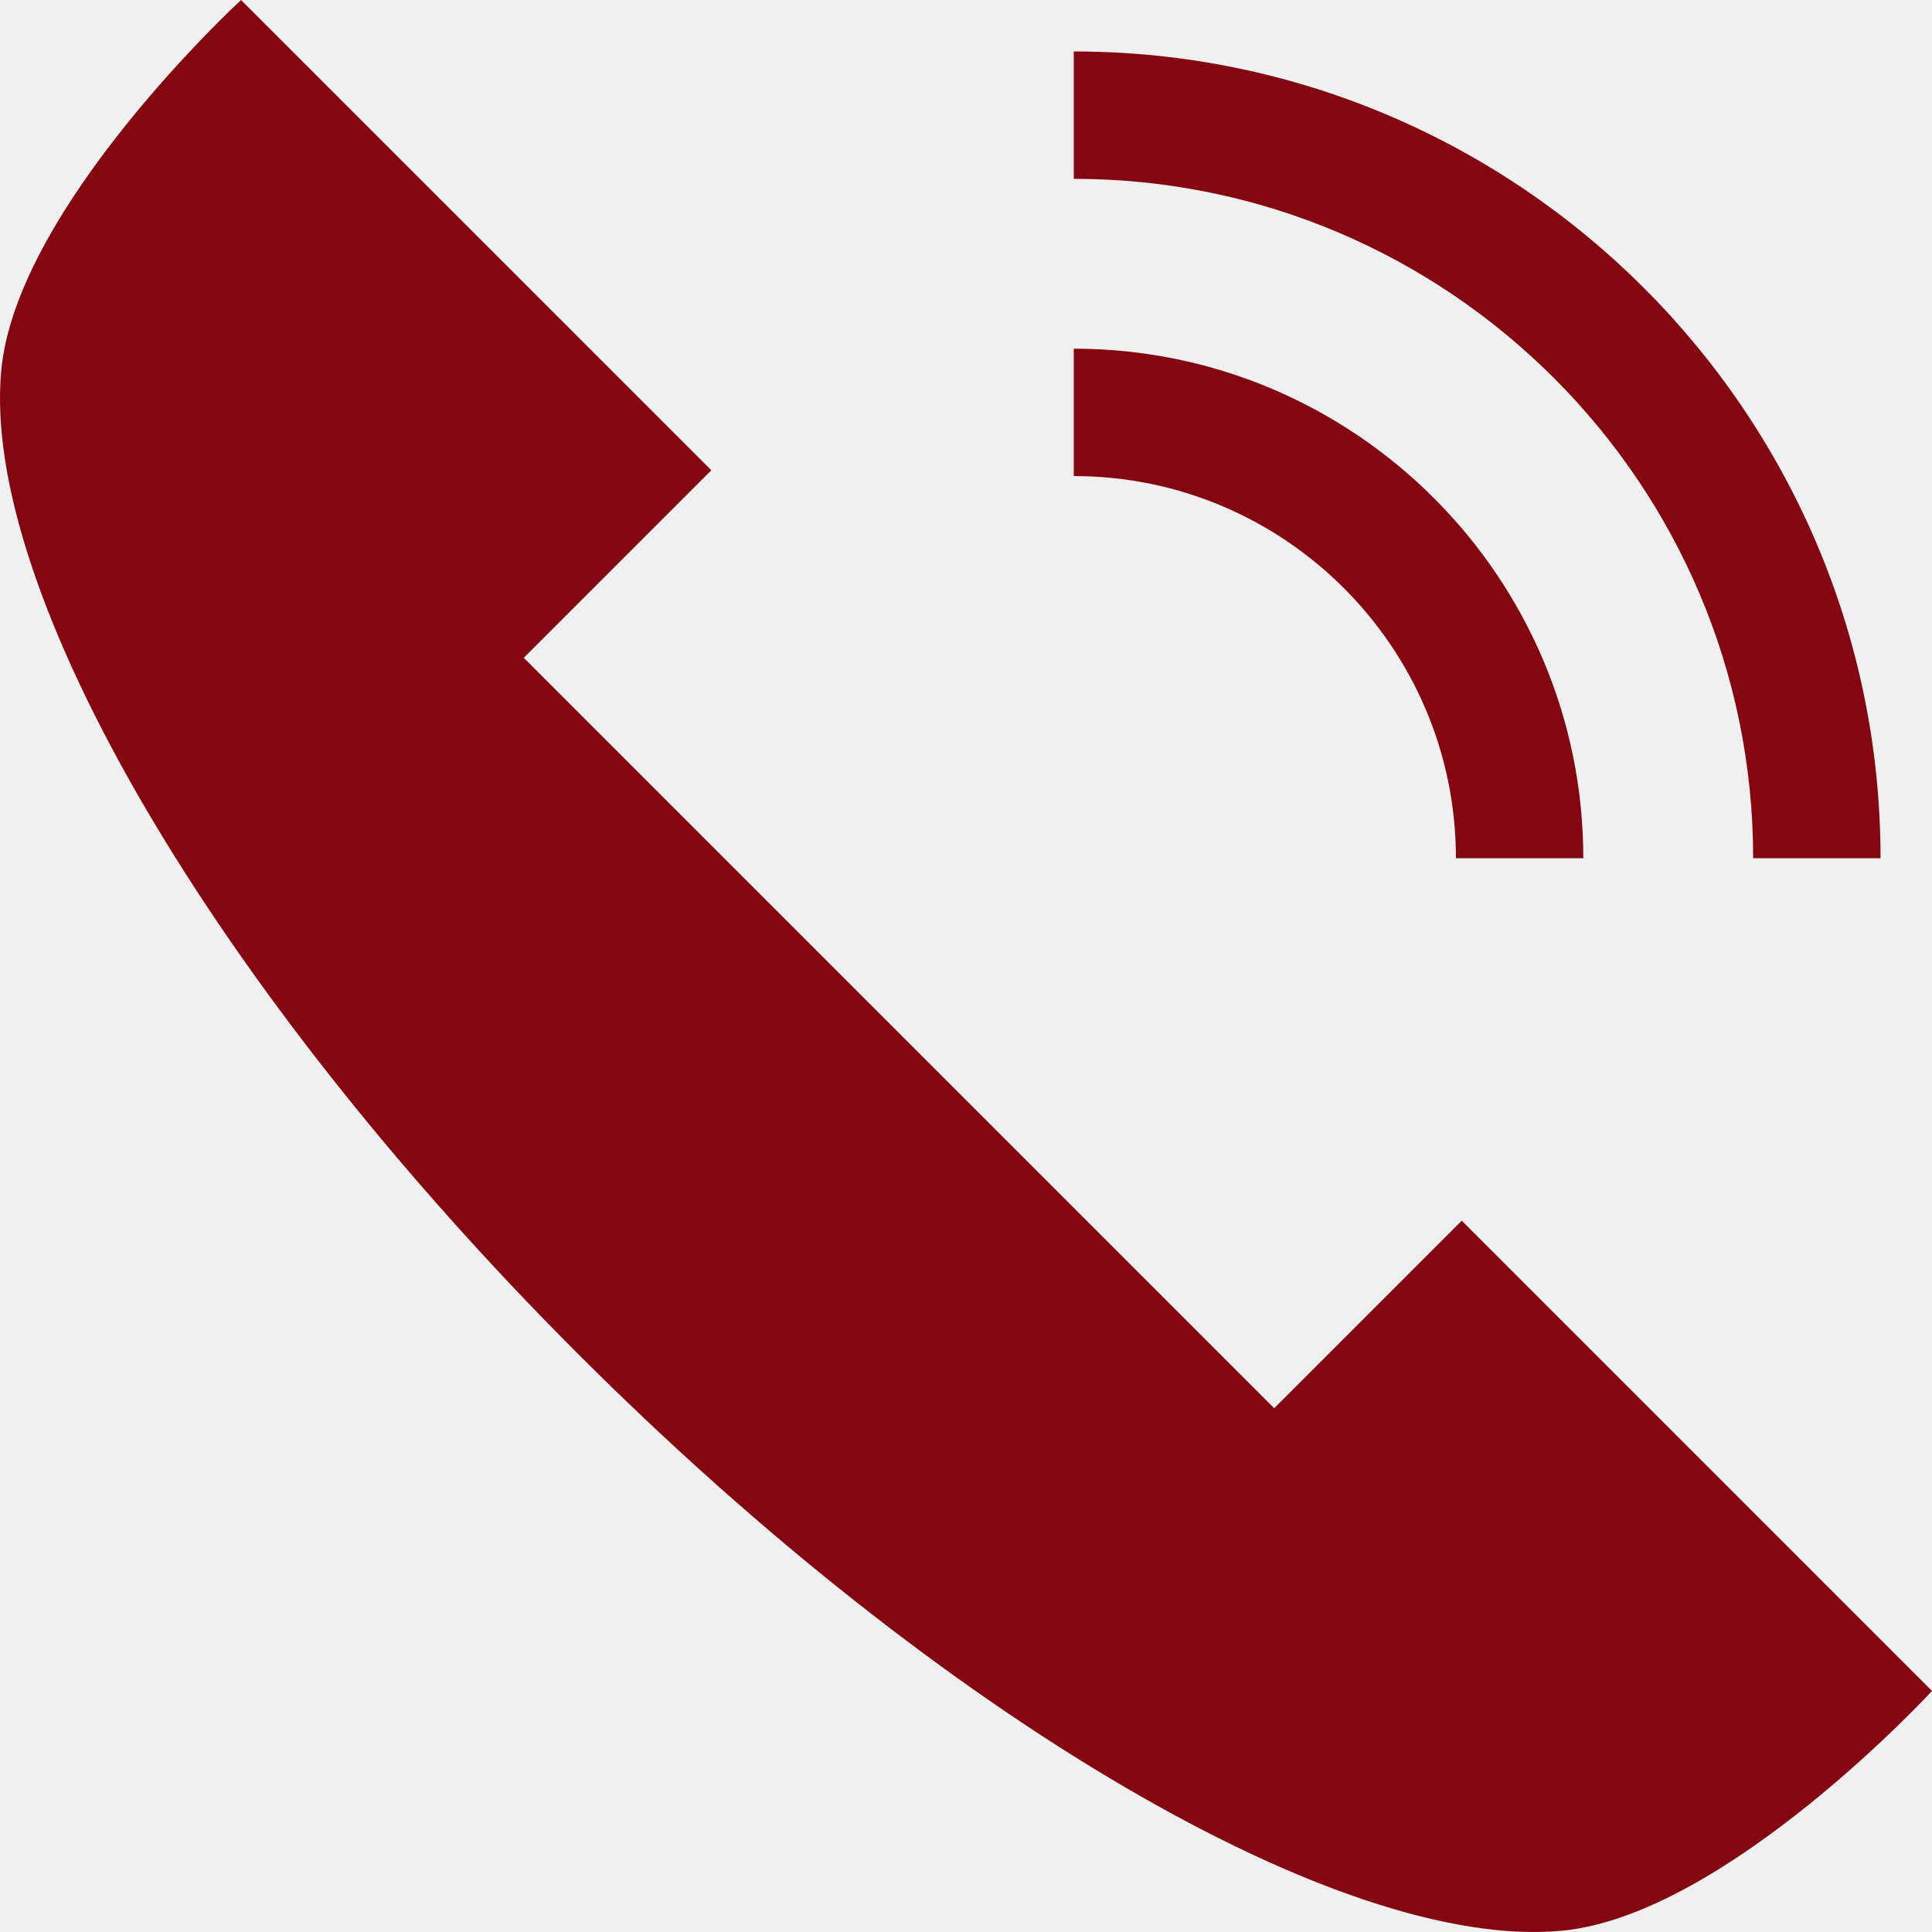
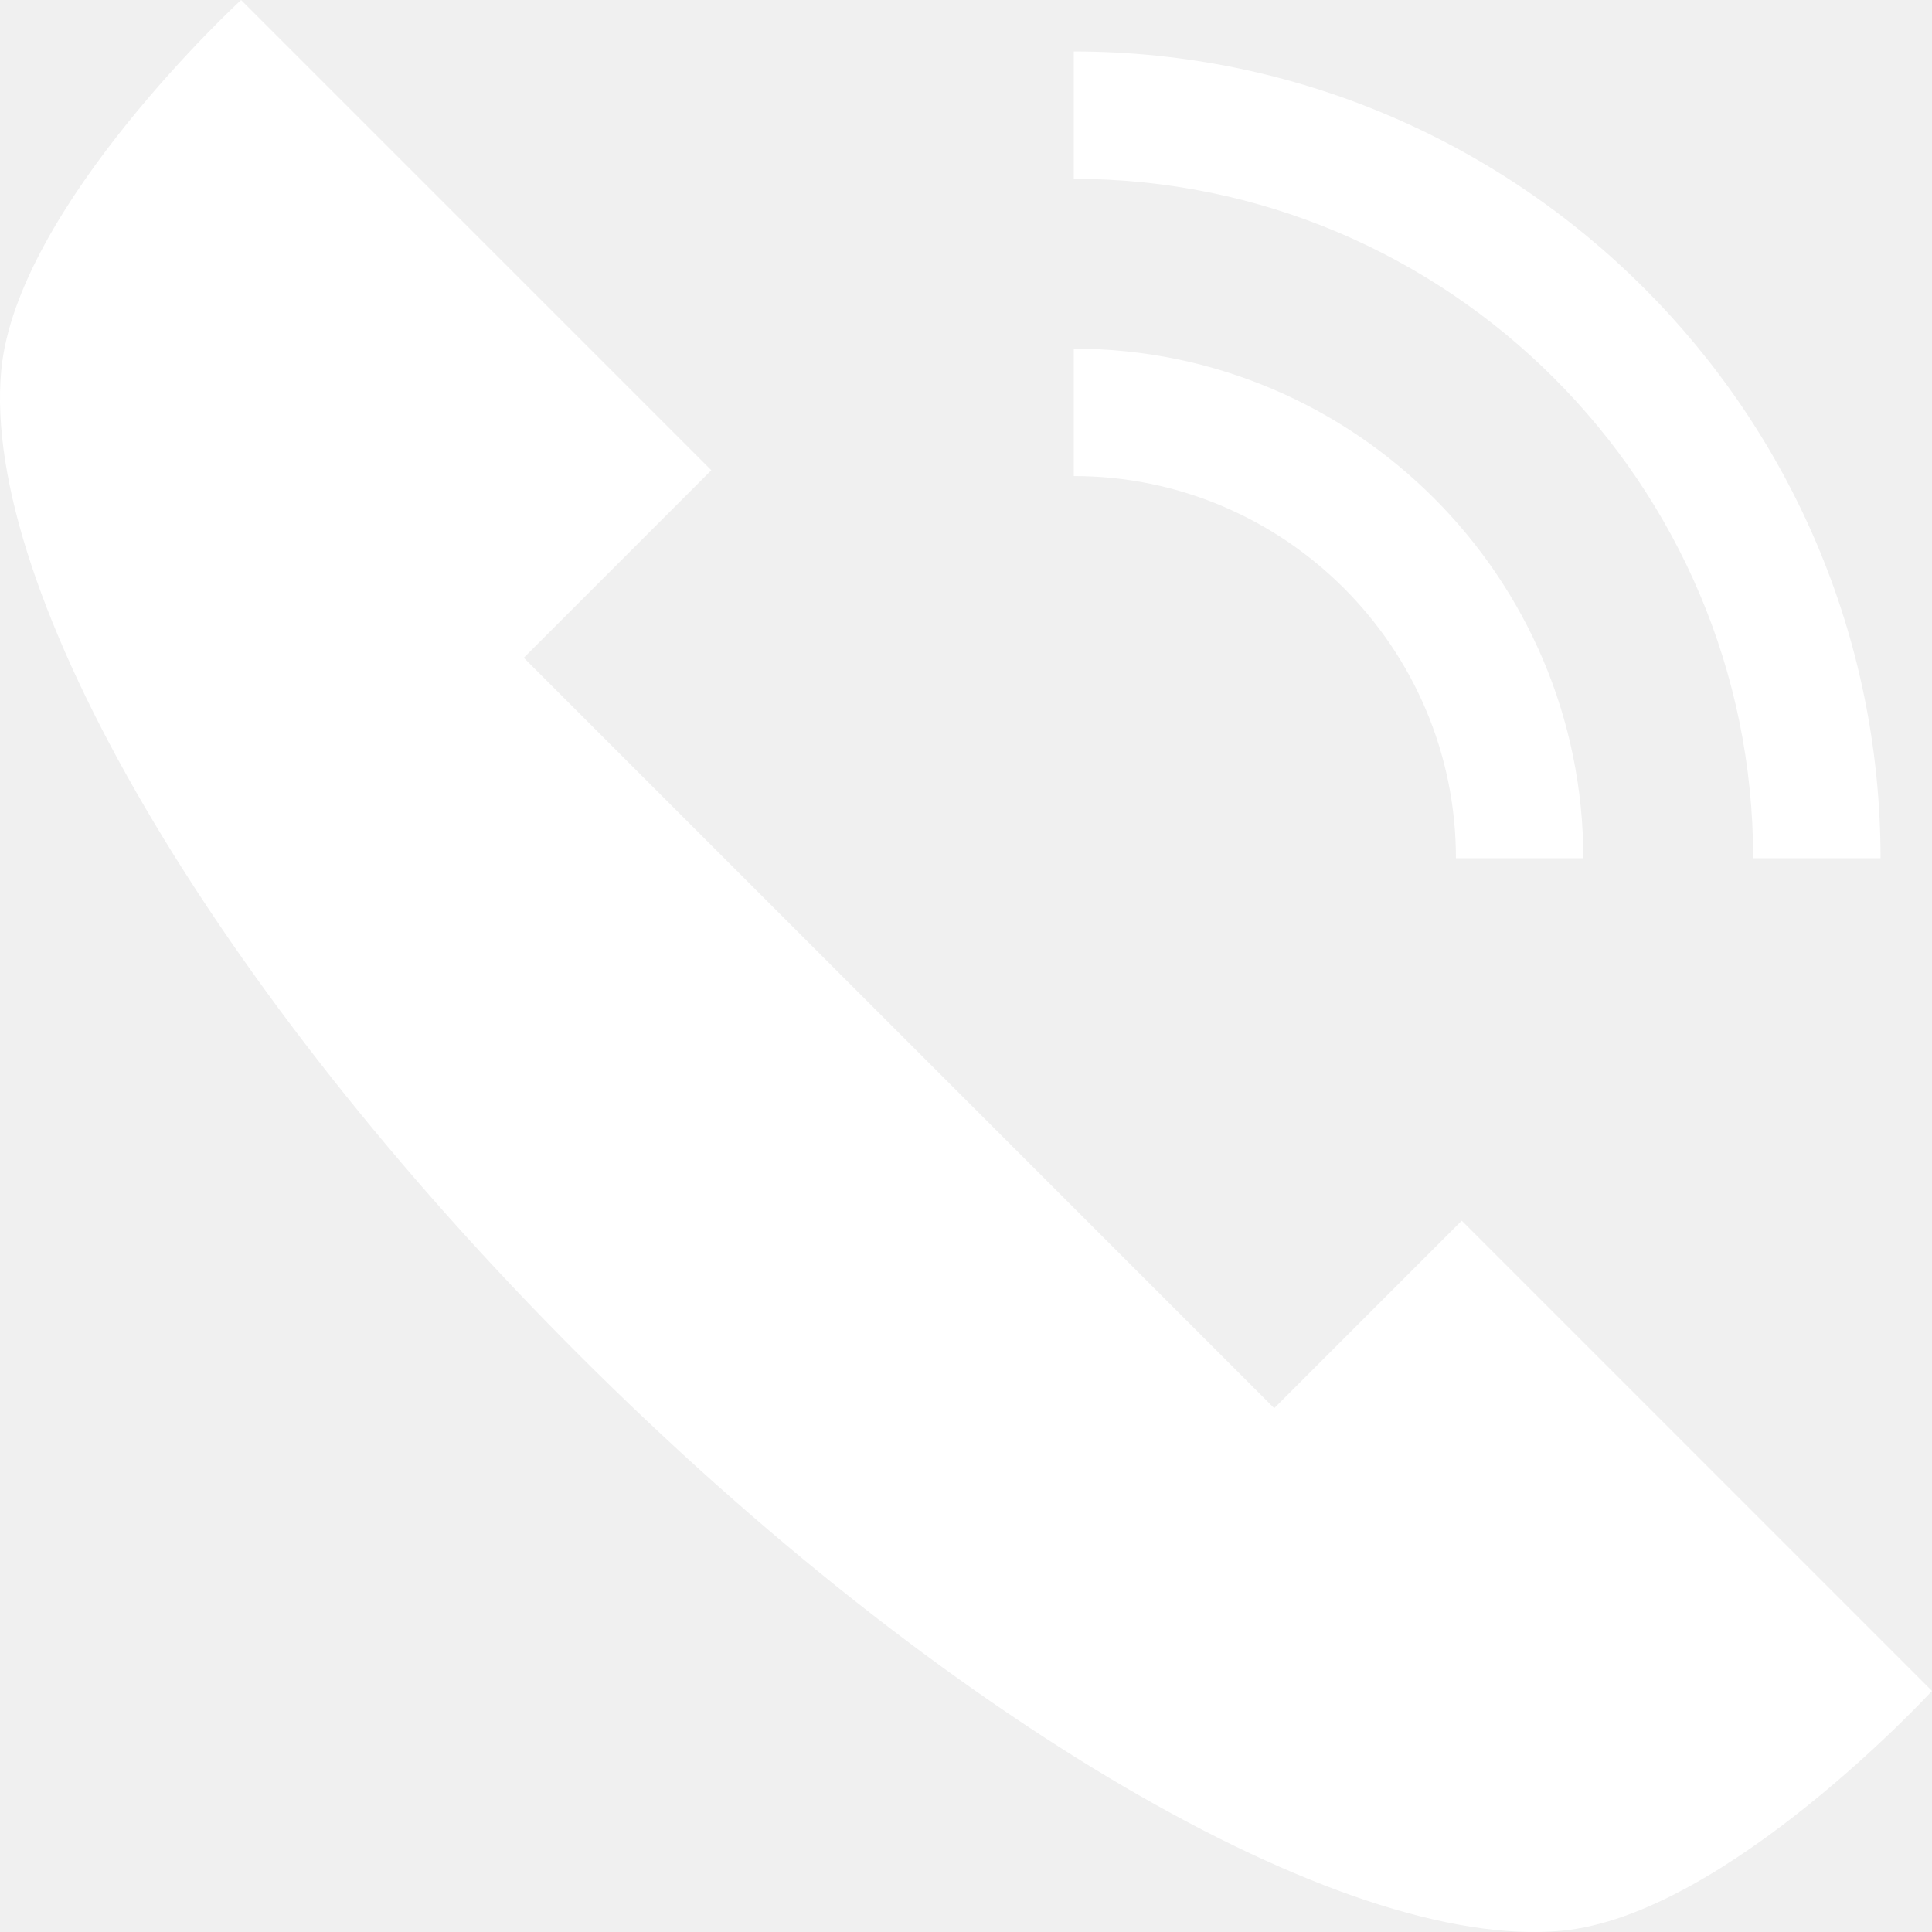
<svg xmlns="http://www.w3.org/2000/svg" version="1.1" id="Layer_1" x="0px" y="0px" viewBox="0 0 455 455" style="enable-background:new 0 0 455 455;" xml:space="preserve">
  <defs id="defs43" />
-   <g id="g8" transform="matrix(-1,0,0,1,454.9999,0)" style="fill:#840611;fill-opacity:1">
-     <path d="M 110.748,287.48 154.917,331.649 331.649,154.917 287.48,110.748 398.229,0 c 0,0 52.924,48.686 56.483,87.302 4.763,51.688 -49.95,145.662 -135.849,231.562 C 232.964,404.762 138.99,459.475 87.303,454.713 48.687,451.152 0,398.229 0,398.229 Z" id="path2" style="fill:#840611;fill-opacity:1" />
-     <path d="m 42.117,202.117 h -30 c 0,-104.766 85.234,-190 190,-190 v 30 c -88.224,0 -160,71.776 -160,160 z" id="path4" style="fill:#840611;fill-opacity:1" />
-     <path d="m 112.117,202.117 h -30 c 0,-66.168 53.832,-120 120,-120 v 30 c -49.626,0 -90,40.374 -90,90 z" id="path6" style="fill:#840611;fill-opacity:1" />
+   <g id="g8" transform="matrix(-1,0,0,1,454.9999,0)" style="fill:#ffffff;fill-opacity:1">
+     <path d="M 110.748,287.48 154.917,331.649 331.649,154.917 287.48,110.748 398.229,0 c 0,0 52.924,48.686 56.483,87.302 4.763,51.688 -49.95,145.662 -135.849,231.562 C 232.964,404.762 138.99,459.475 87.303,454.713 48.687,451.152 0,398.229 0,398.229 Z" id="path2" style="fill:#ffffff;fill-opacity:1" />
+     <path d="m 42.117,202.117 h -30 c 0,-104.766 85.234,-190 190,-190 v 30 c -88.224,0 -160,71.776 -160,160 z" id="path4" style="fill:#ffffff;fill-opacity:1" />
+     <path d="m 112.117,202.117 h -30 c 0,-66.168 53.832,-120 120,-120 v 30 c -49.626,0 -90,40.374 -90,90 z" id="path6" style="fill:#ffffff;fill-opacity:1" />
  </g>
  <g id="g10">
</g>
  <g id="g12">
</g>
  <g id="g14">
</g>
  <g id="g16">
</g>
  <g id="g18">
</g>
  <g id="g20">
</g>
  <g id="g22">
</g>
  <g id="g24">
</g>
  <g id="g26">
</g>
  <g id="g28">
</g>
  <g id="g30">
</g>
  <g id="g32">
</g>
  <g id="g34">
</g>
  <g id="g36">
</g>
  <g id="g38">
</g>
</svg>
